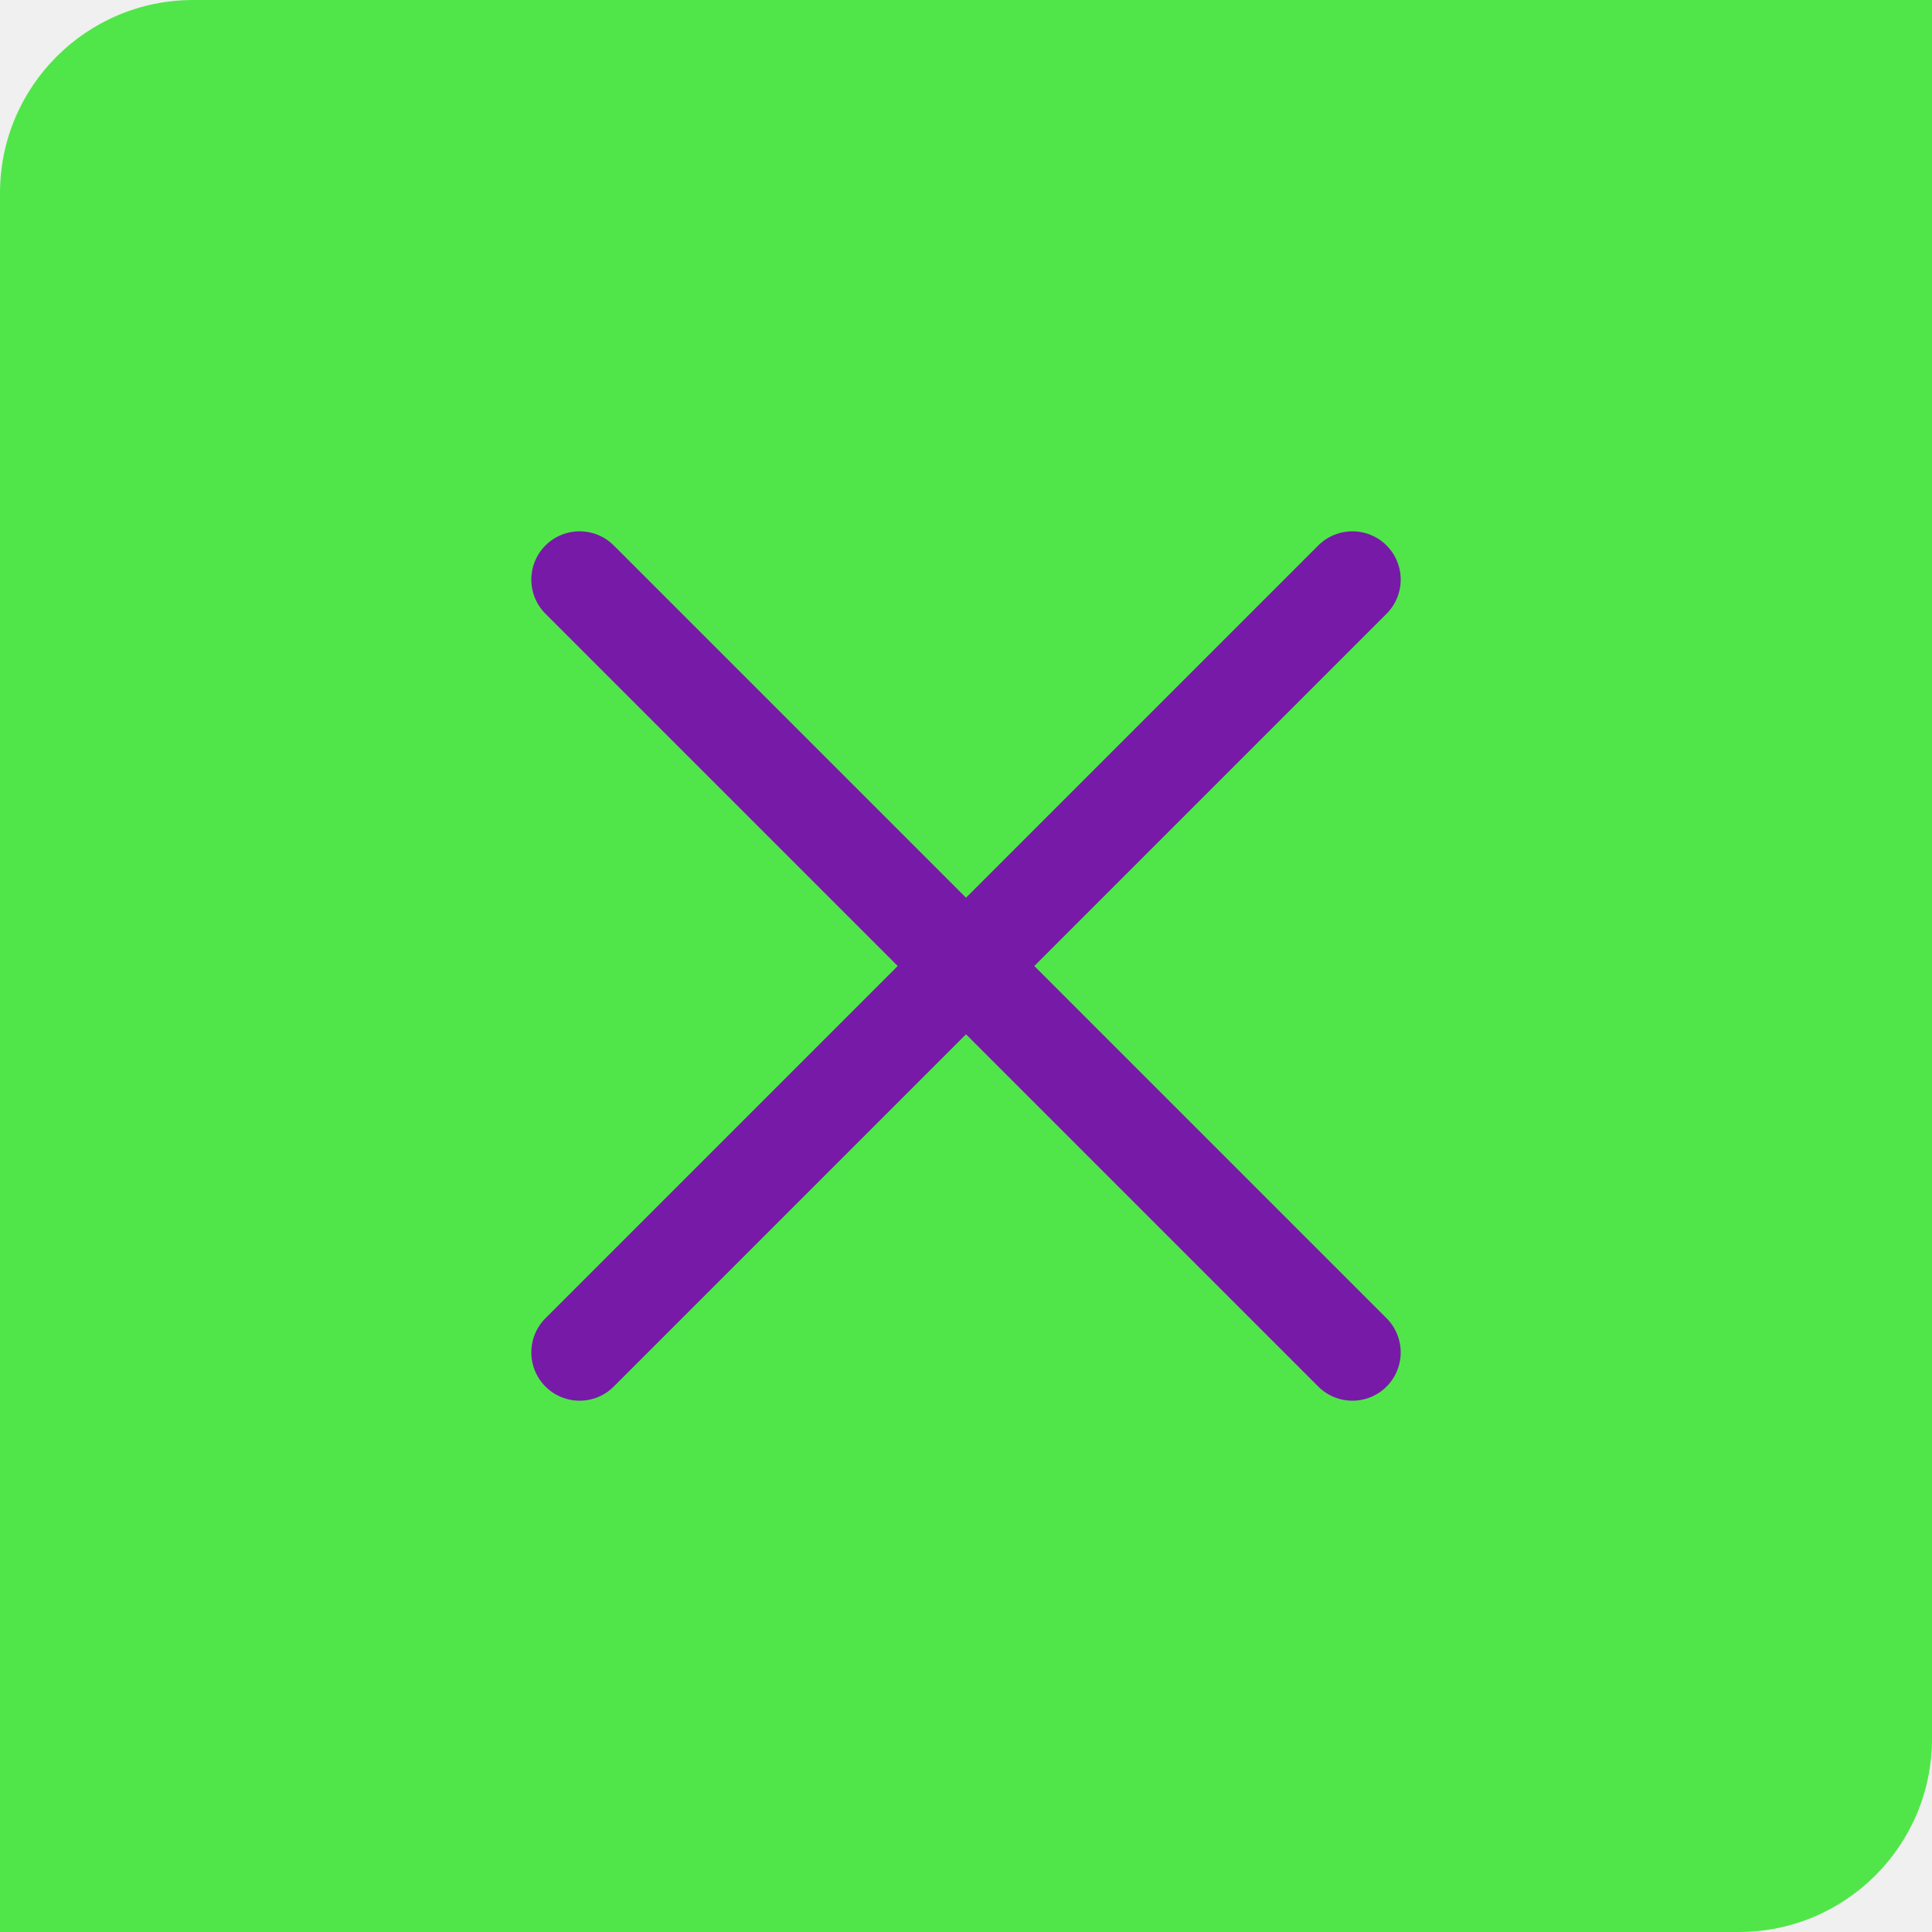
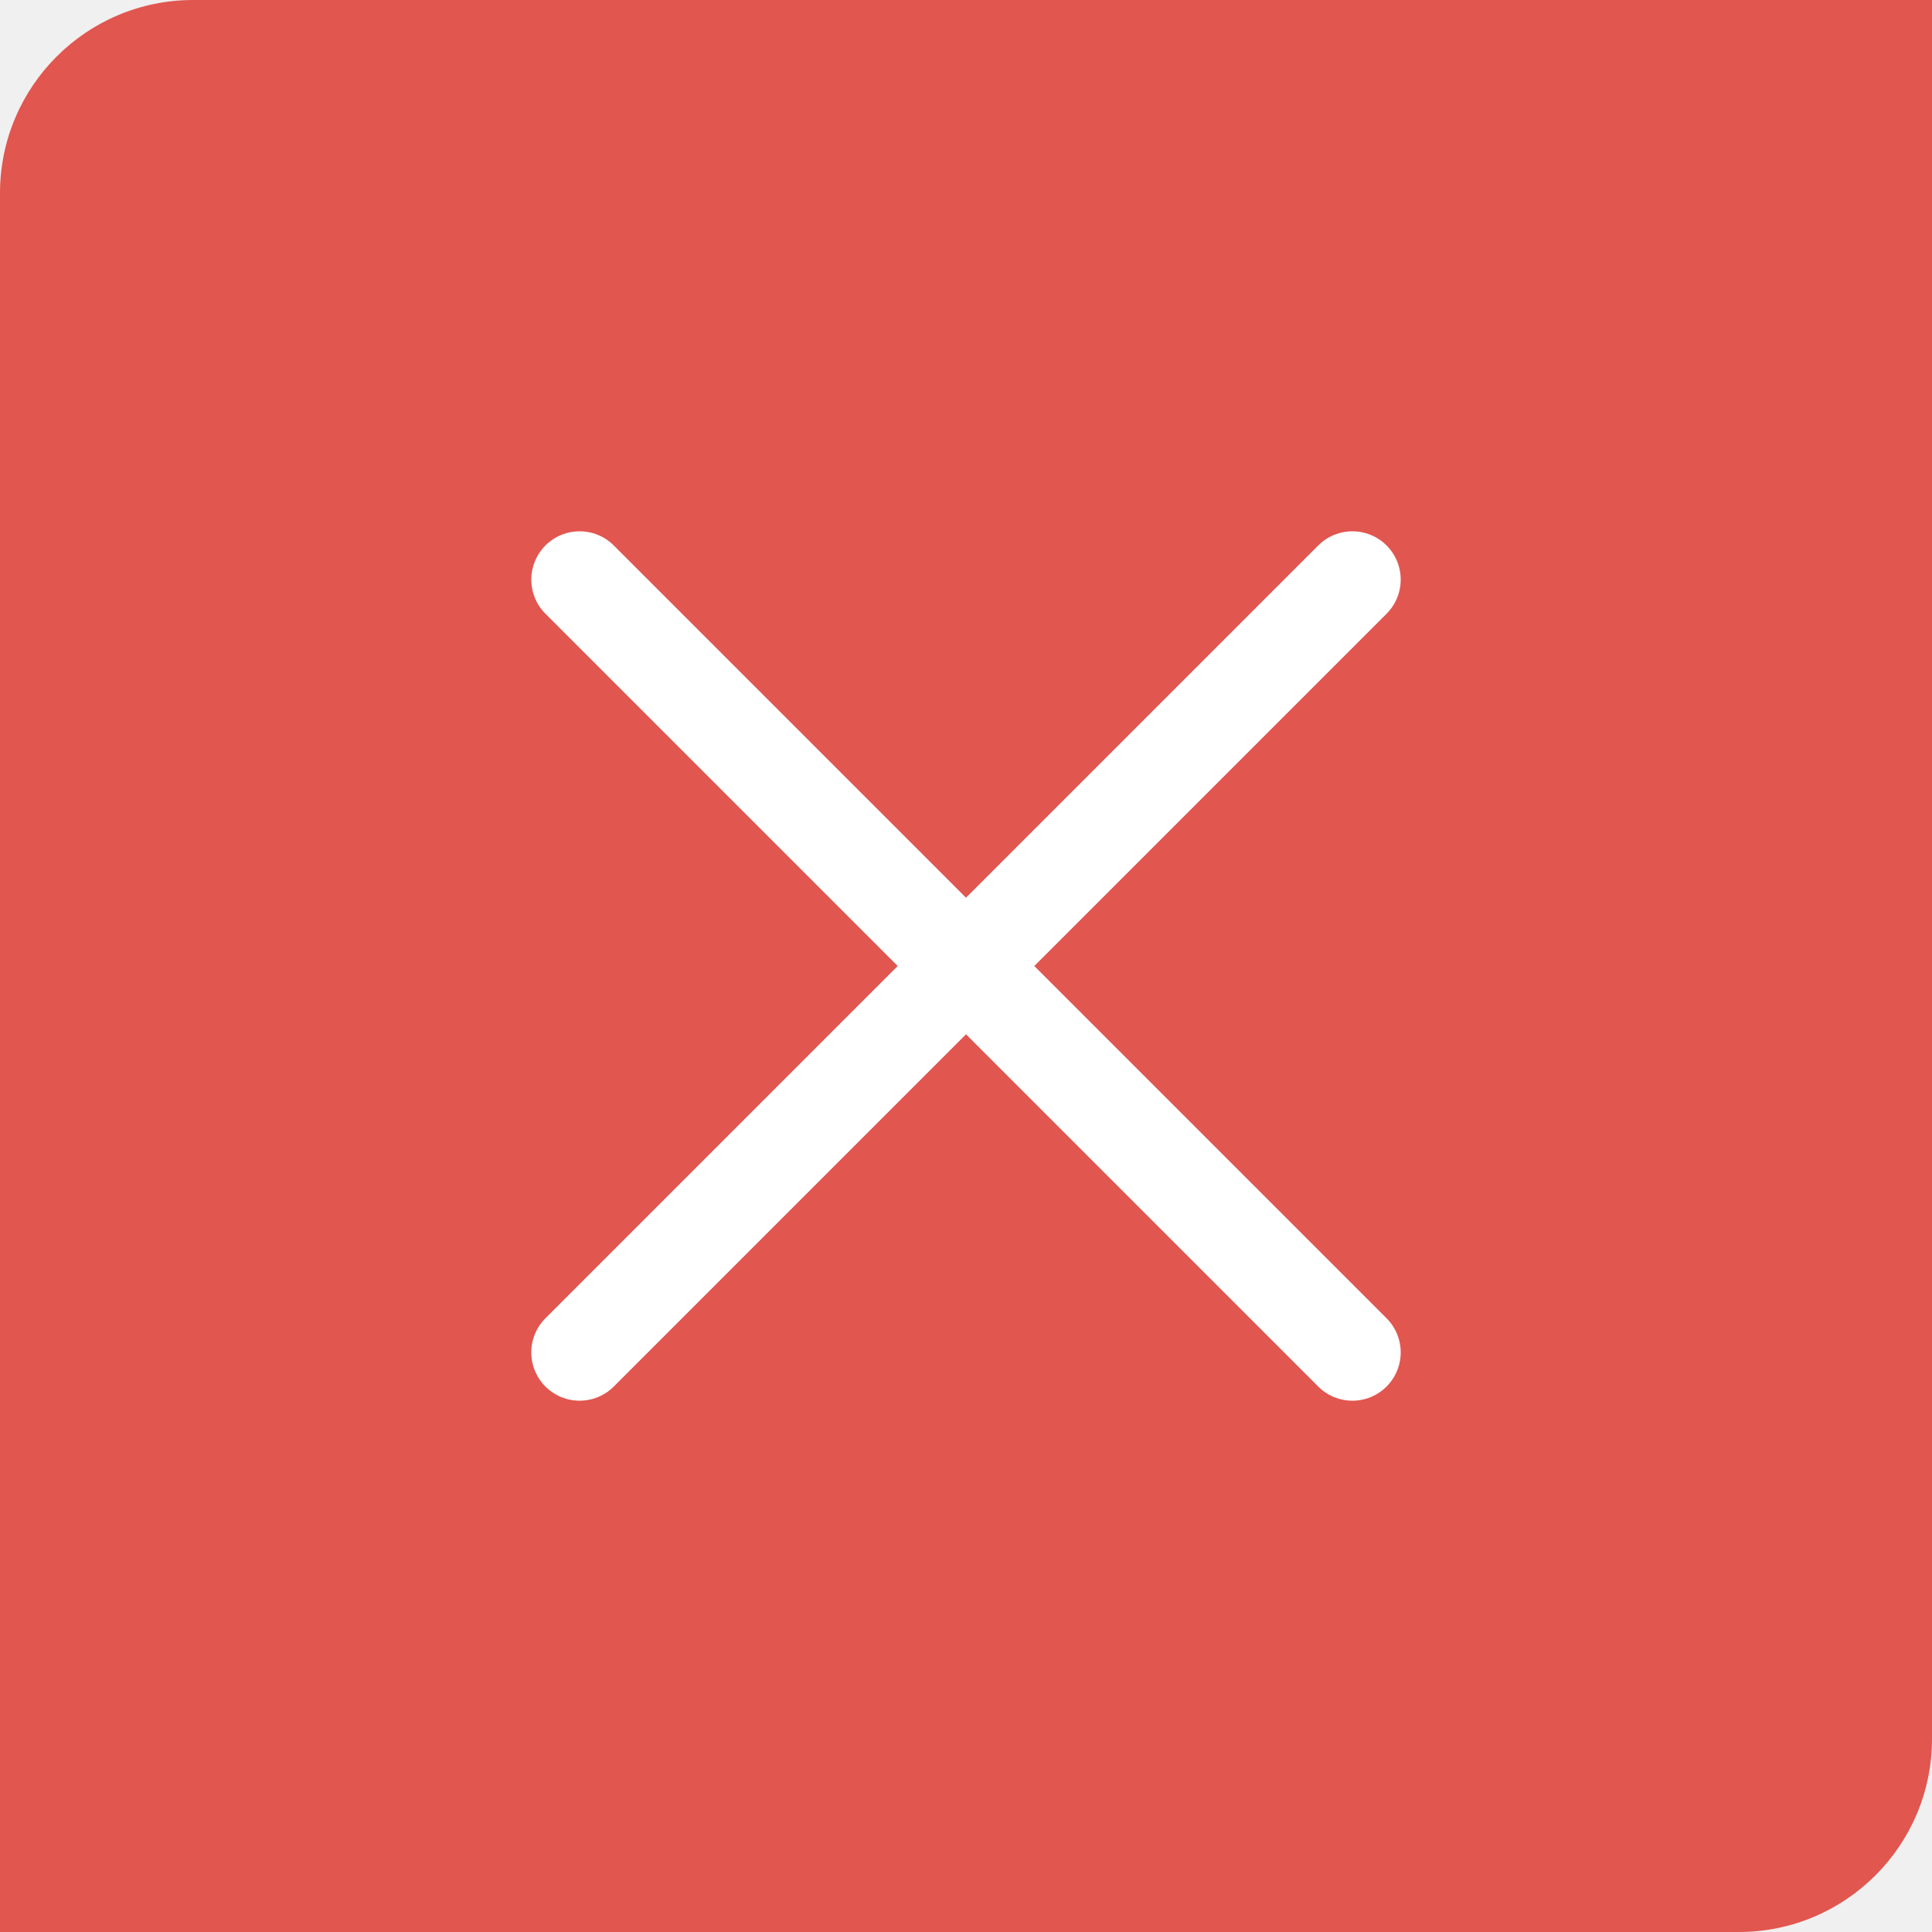
<svg xmlns="http://www.w3.org/2000/svg" width="40" height="40" viewBox="0 0 40 40" fill="none">
-   <path d="M0 40L-1.57361e-06 4C-1.67017e-06 1.791 1.791 -7.8281e-08 4 -1.74846e-07L40 -1.74846e-06L40 36C40 38.209 38.209 40 36 40L0 40Z" fill="#50E649" />
-   <path d="M28 28L12 12M12 28L28 12L12 28Z" stroke="#781AA8" stroke-width="2" stroke-linecap="round" stroke-linejoin="round" />
+   <path d="M0 40L-1.57361e-06 4C-1.67017e-06 1.791 1.791 -7.8281e-08 4 -1.74846e-07L40 -1.74846e-06L40 36C40 38.209 38.209 40 36 40L0 40Z" fill="#E1564F" />
+   <path d="M28 28L12 12M12 28L28 12L12 28Z" stroke="#ffffff" stroke-width="2" stroke-linecap="round" stroke-linejoin="round" />
</svg>
